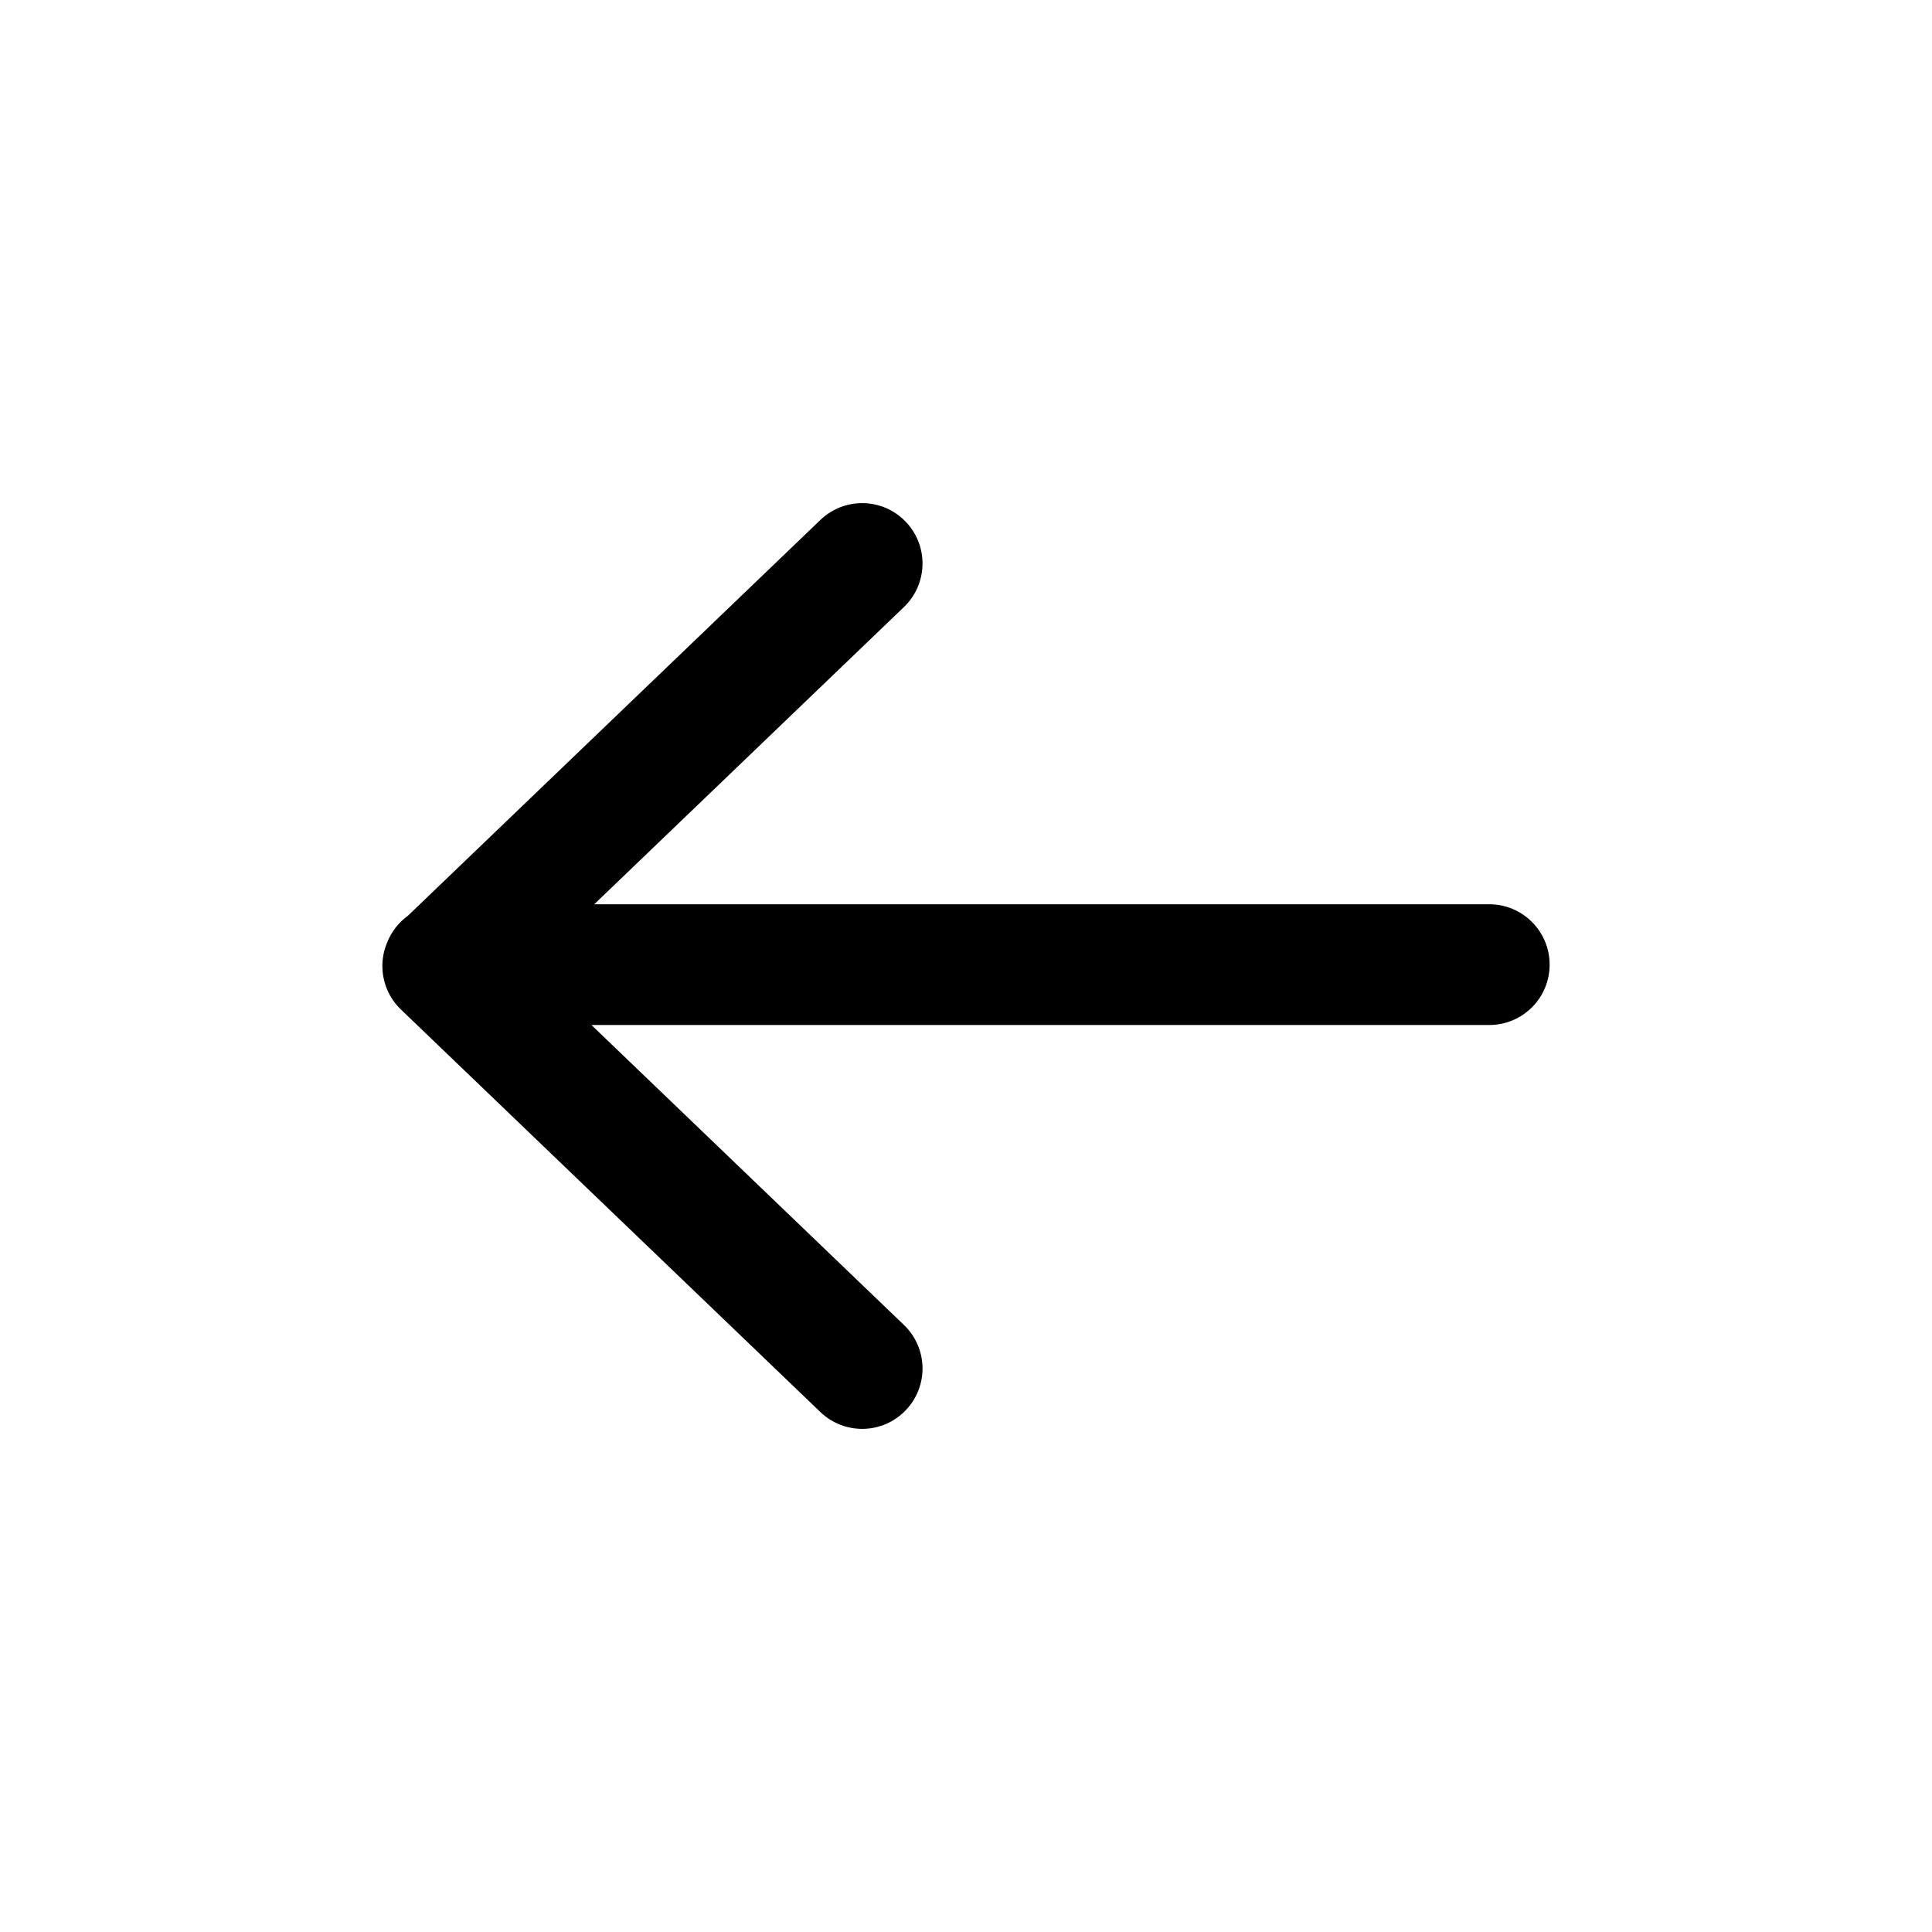
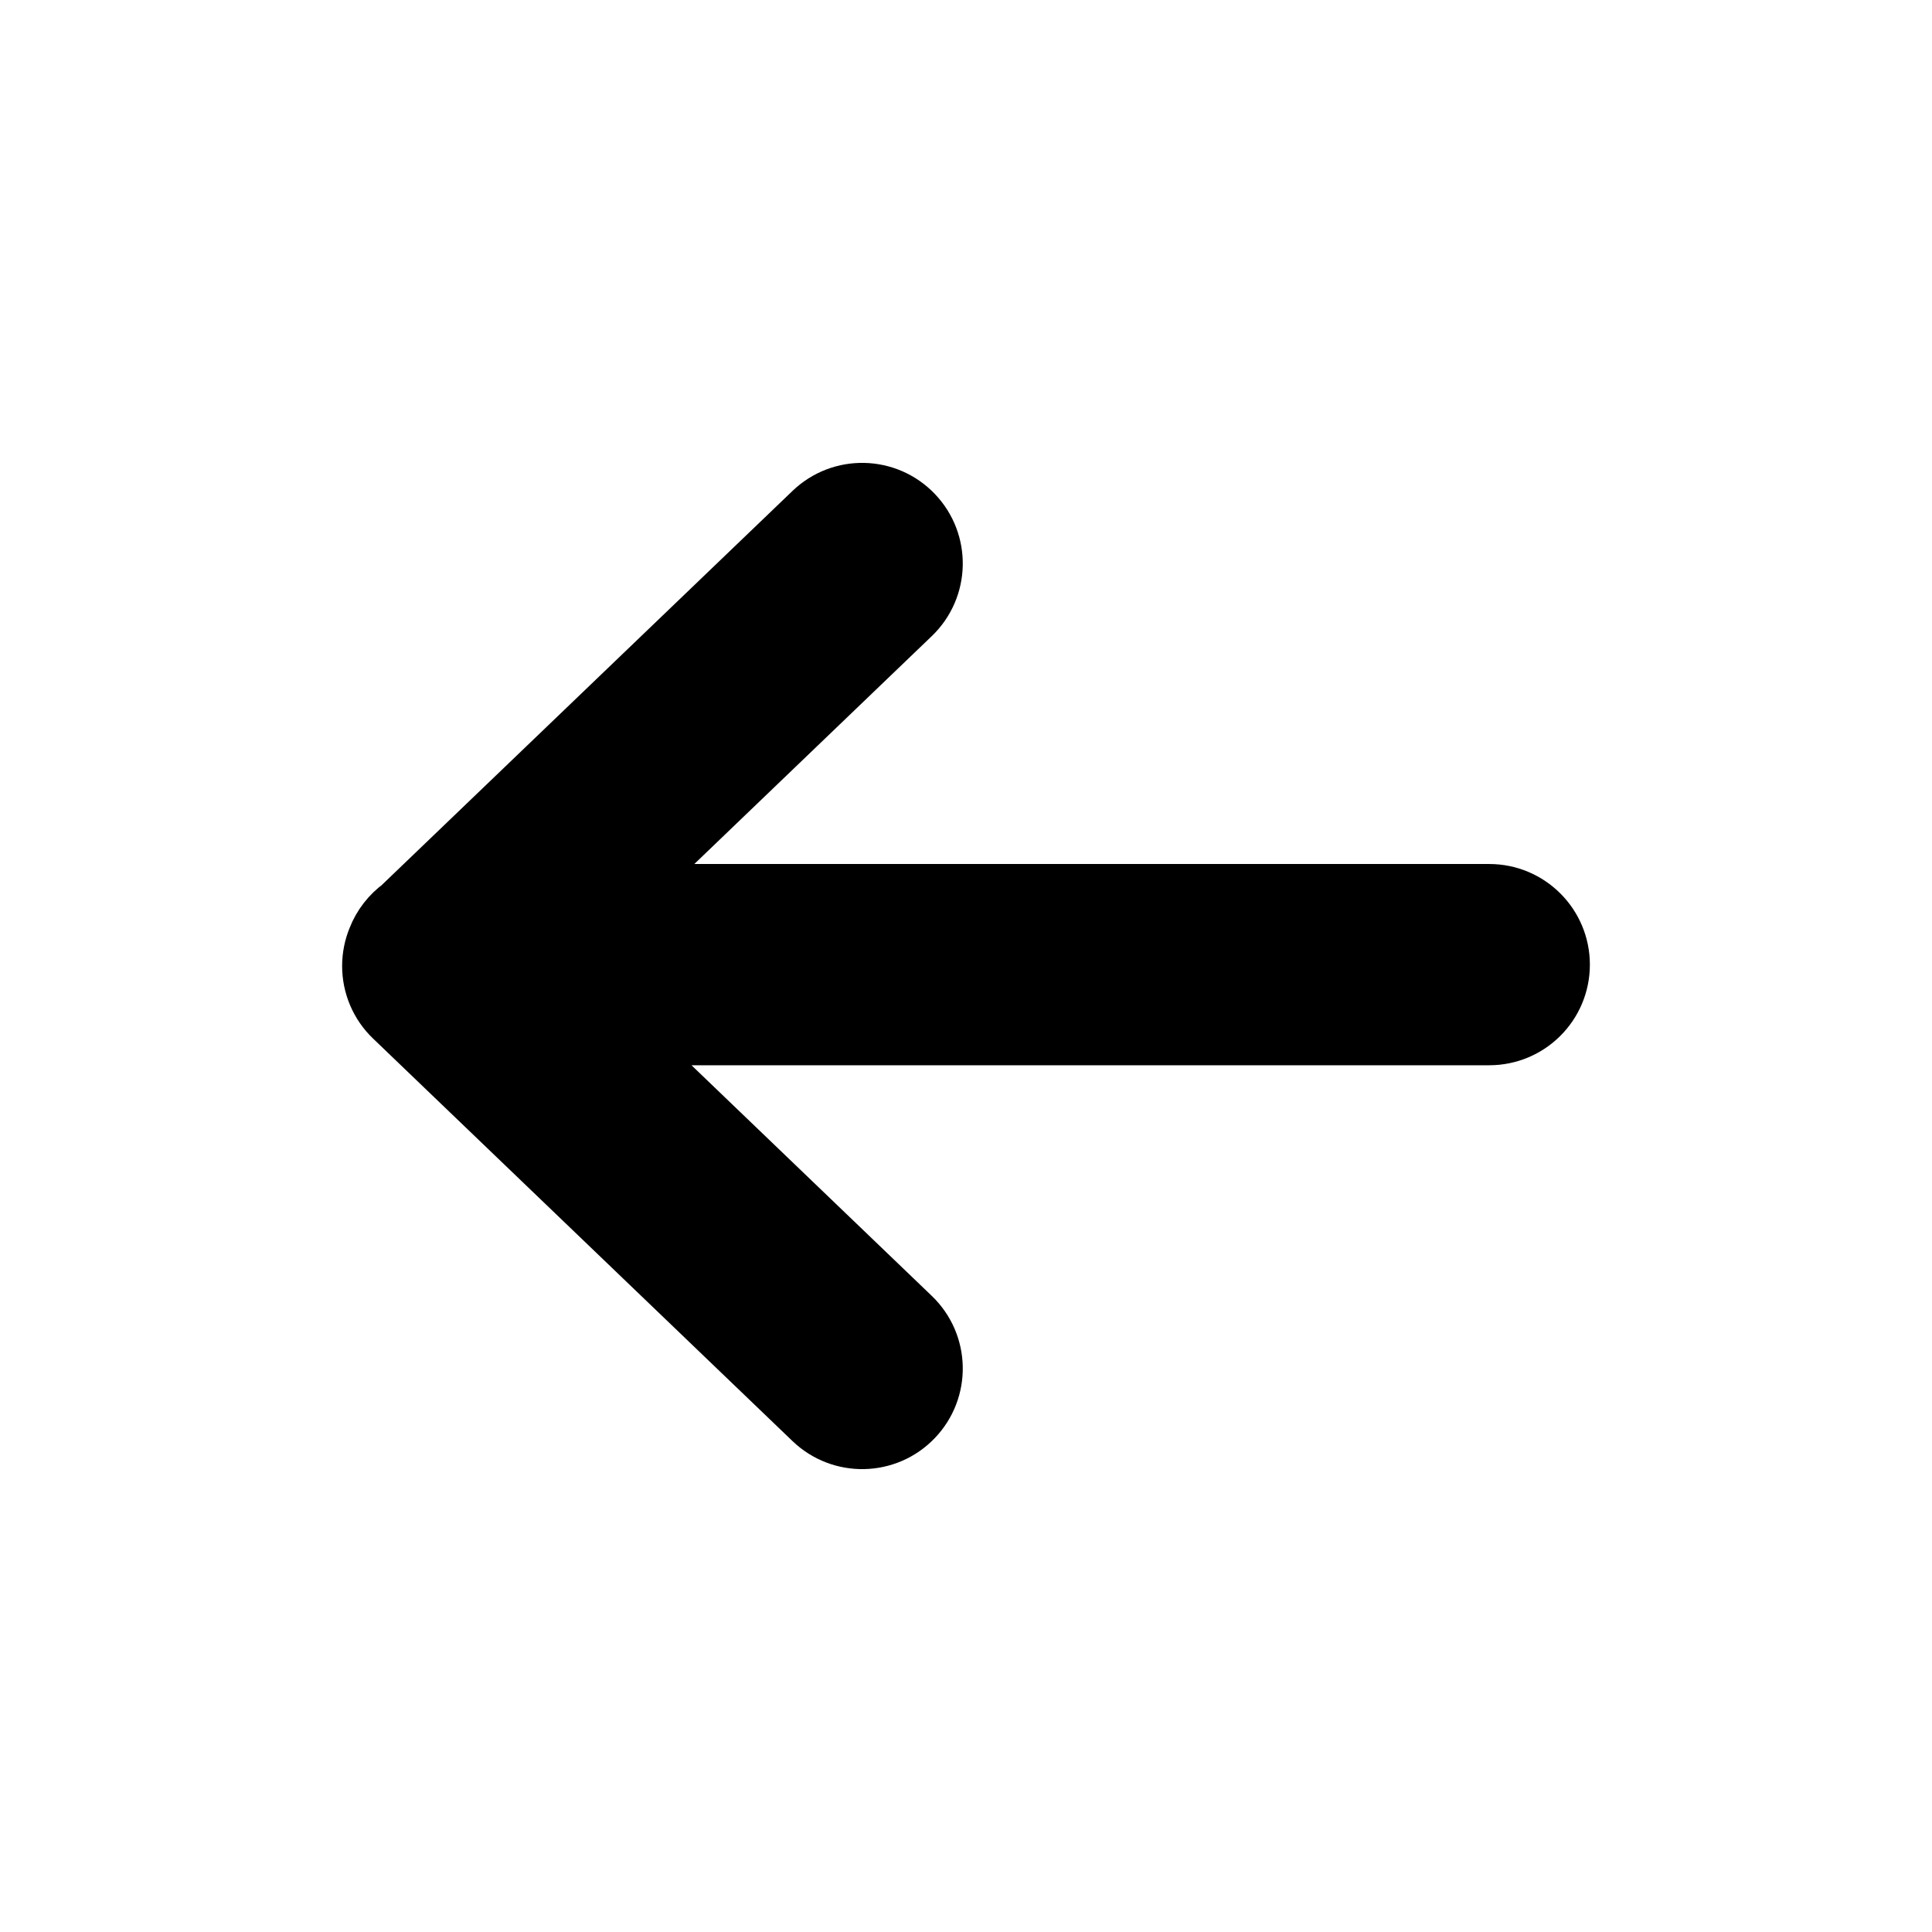
<svg xmlns="http://www.w3.org/2000/svg" width="24" height="24" viewBox="0 0 24 24" fill="none">
  <g id="linear/arrow left 2/i24">
-     <path id="Union" fill-rule="evenodd" clip-rule="evenodd" d="M11.251 6.481C11.538 6.78 11.528 7.254 11.229 7.541L7.382 11.233H18.5C18.914 11.233 19.25 11.569 19.25 11.983C19.25 12.398 18.914 12.733 18.5 12.733H7.347L11.229 16.459C11.528 16.746 11.538 17.22 11.251 17.519C10.965 17.818 10.49 17.828 10.191 17.541L4.981 12.541C4.833 12.4 4.75 12.204 4.75 12C4.75 11.9 4.77 11.802 4.808 11.711C4.861 11.575 4.952 11.459 5.068 11.375L10.191 6.459C10.49 6.172 10.965 6.182 11.251 6.481Z" fill="currentColor" />
+     <path id="Union" fill-rule="evenodd" clip-rule="evenodd" d="M11.251 6.481C11.538 6.78 11.528 7.254 11.229 7.541L7.382 11.233H18.5C18.914 11.233 19.25 11.569 19.25 11.983C19.25 12.398 18.914 12.733 18.5 12.733H7.347L11.229 16.459C11.528 16.746 11.538 17.22 11.251 17.519C10.965 17.818 10.49 17.828 10.191 17.541L4.981 12.541C4.833 12.4 4.75 12.204 4.75 12C4.75 11.9 4.77 11.802 4.808 11.711C4.861 11.575 4.952 11.459 5.068 11.375L10.191 6.459C10.49 6.172 10.965 6.182 11.251 6.481Z" fill="currentColor" stroke="currentColor" stroke-width="1" />
  </g>
</svg>
